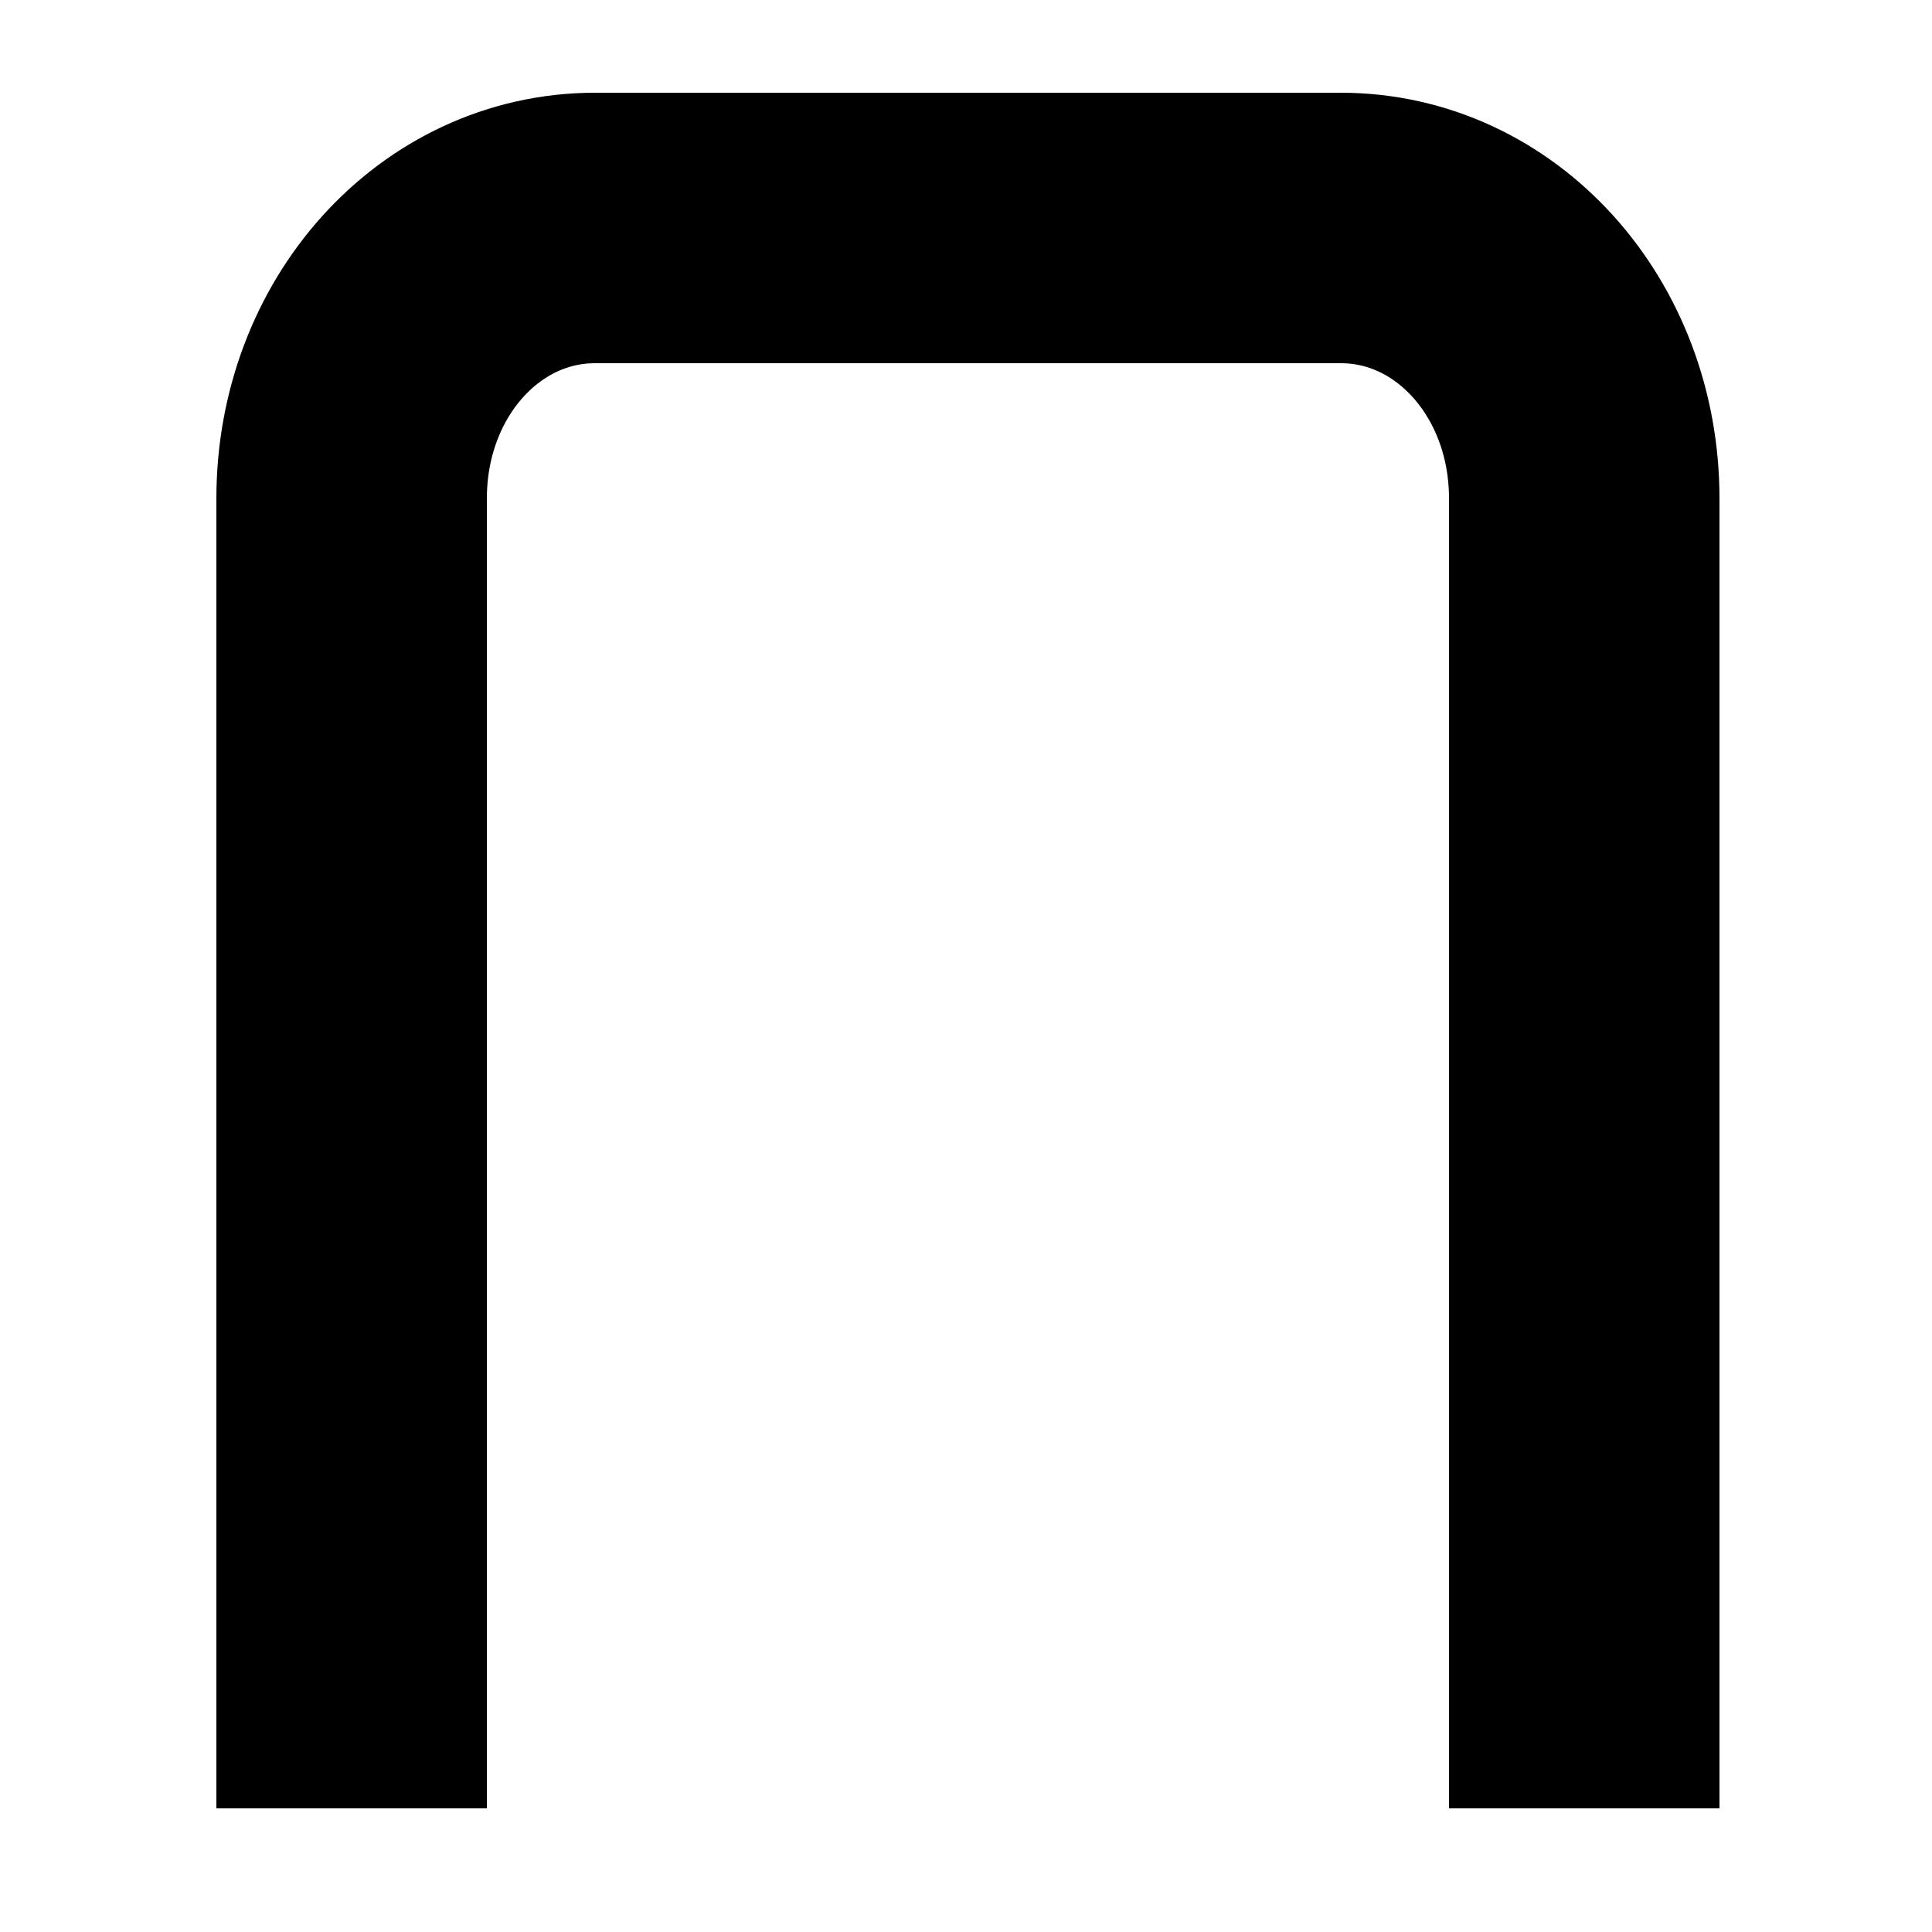
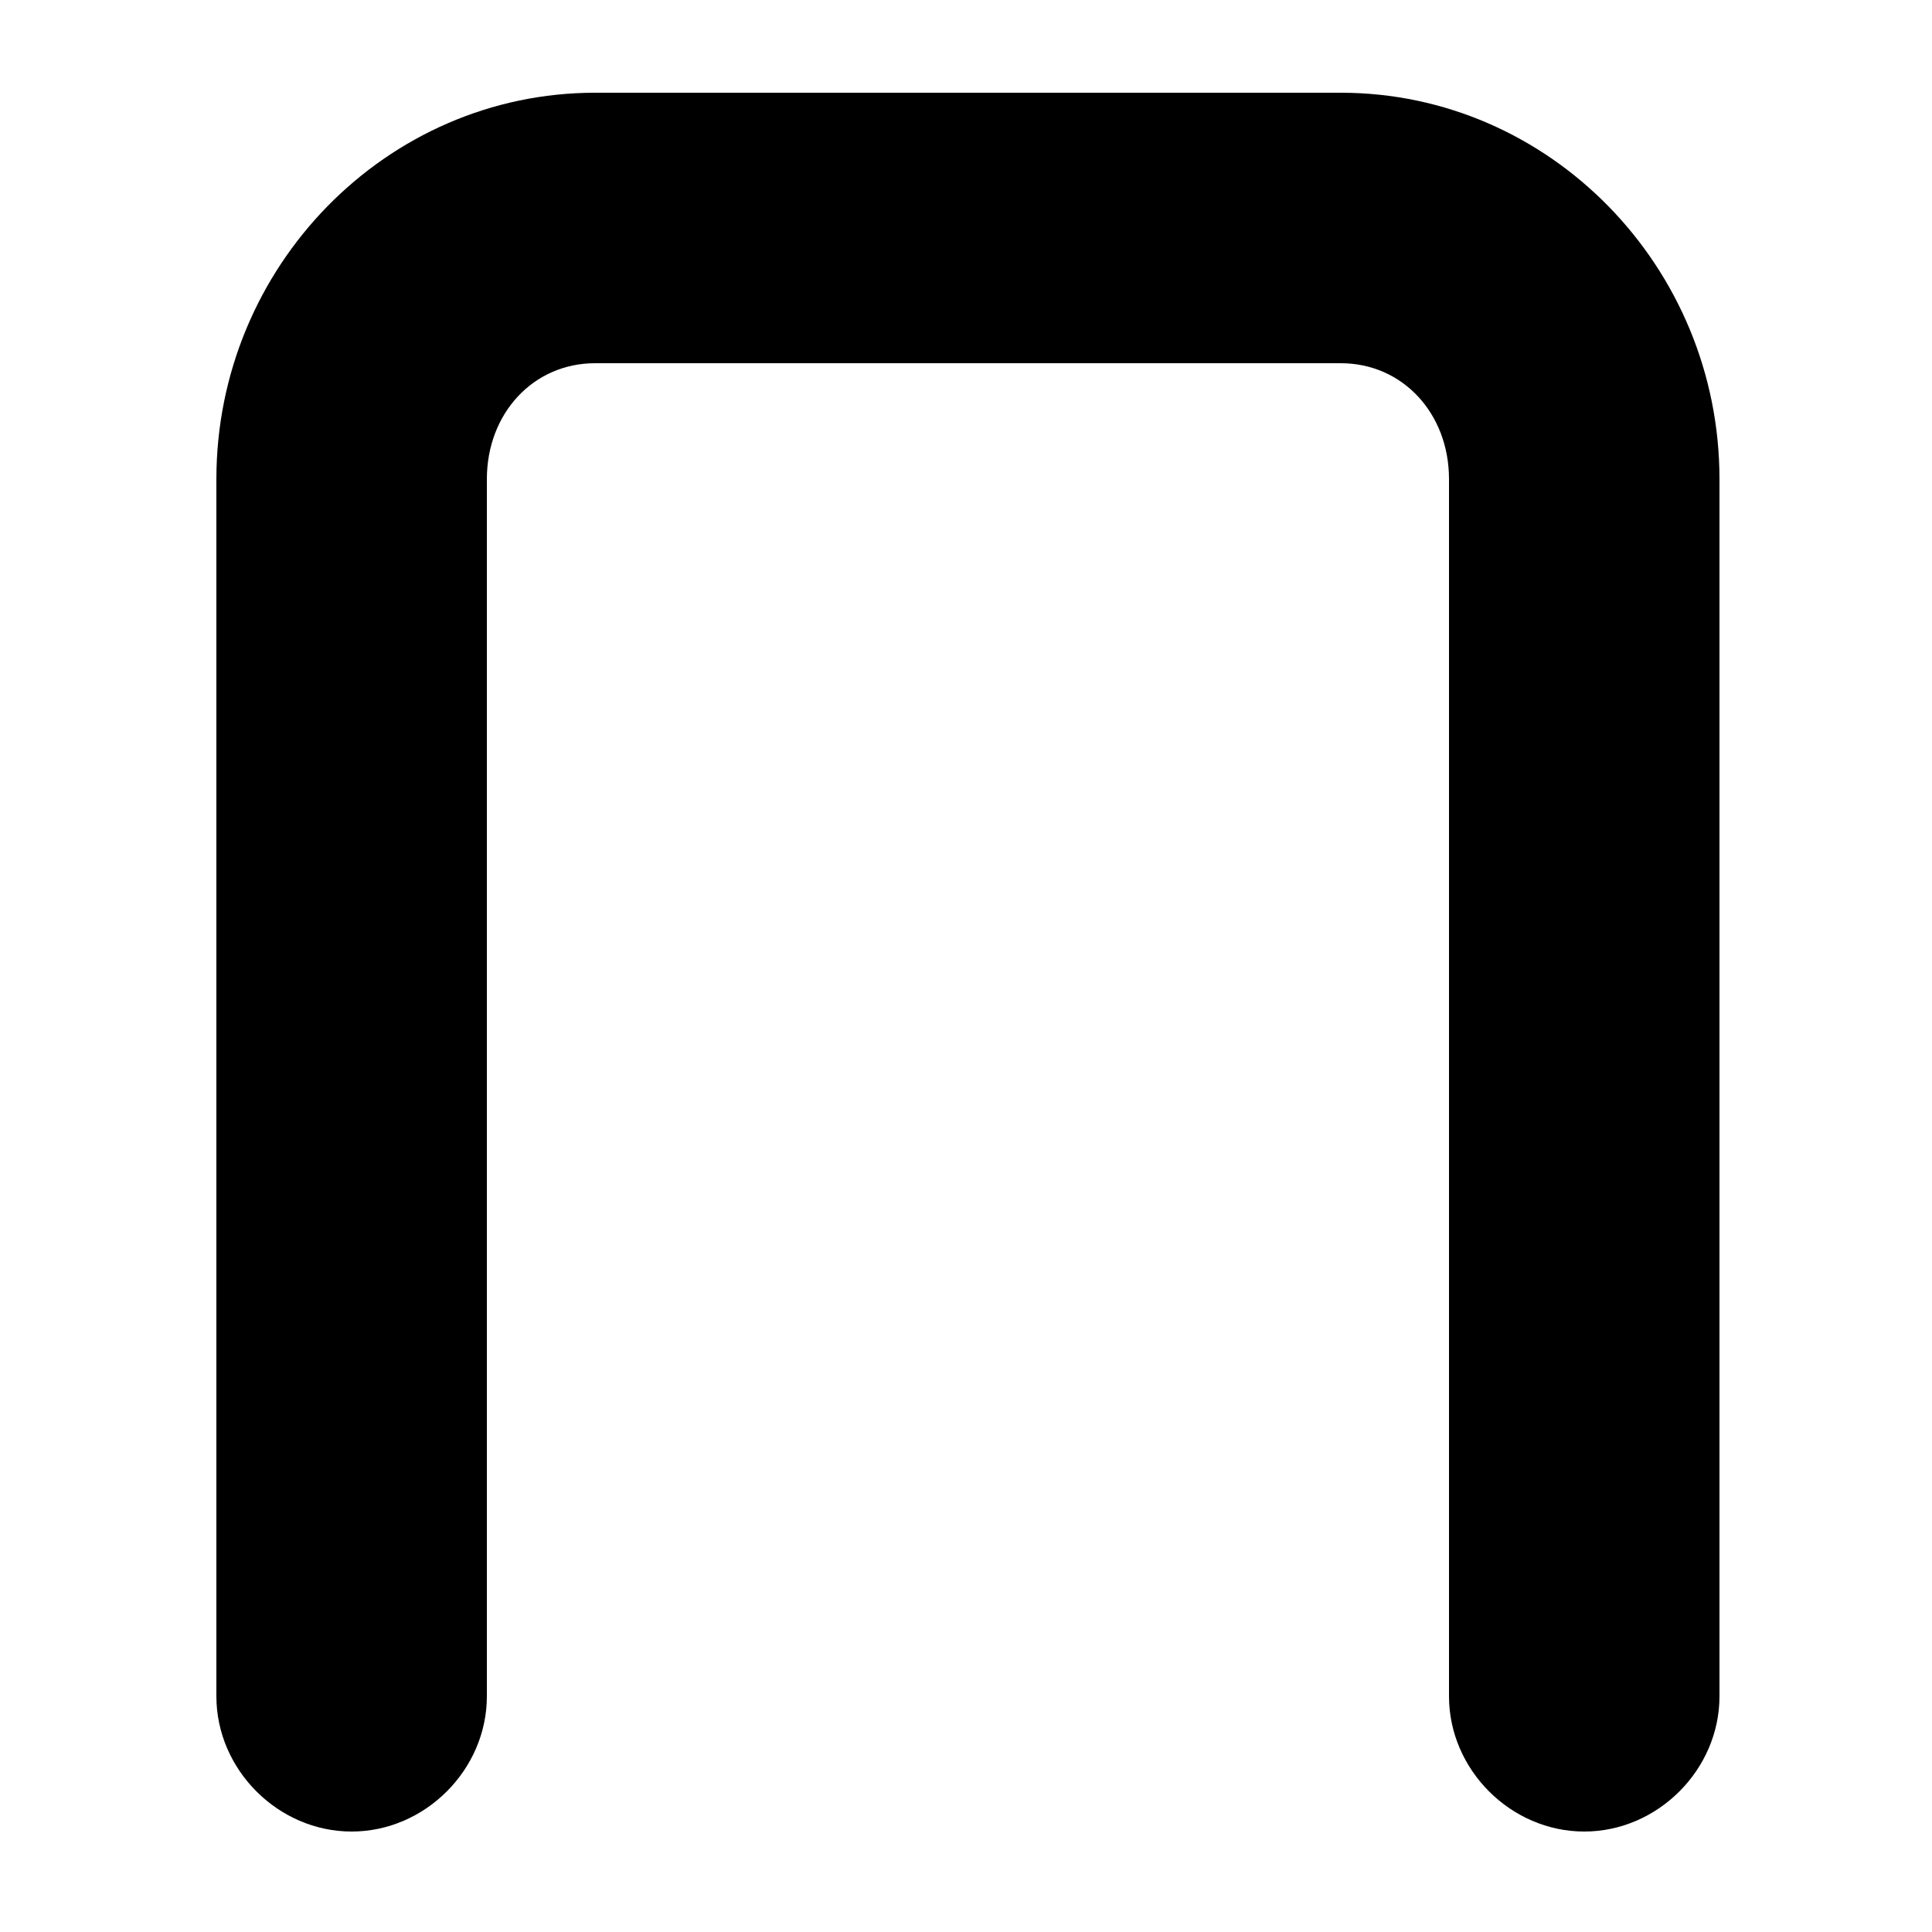
<svg xmlns="http://www.w3.org/2000/svg" class="w-4 h-4" viewBox="0 0 50 50" style="enable-background:new 0 0 50 50;" xml:space="preserve">
-   <style type="text/css">
- 		.st0{fill:none;stroke:currentColor;stroke-width:7;stroke-miterlimit:10;}
- 	</style>
-   <path class="st0" d="M9.1,46.8V12.9c0-3.9,2.8-7,6.3-7h19.3c3.5,0,6.3,3.1,6.3,7v33.9" />
+   <g>
+     <path d="M41,47.4c-1.9,0-3.5-1.6-3.5-3.5V12.4c0-1.7-1.2-3-2.8-3H15.4c-1.6,0-2.8,1.3-2.8,3v31.5c0,1.9-1.6,3.5-3.5,3.5   s-3.5-1.6-3.5-3.5V12.4c0-5.5,4.4-10,9.8-10h19.3c5.4,0,9.8,4.5,9.8,10v31.5C44.5,45.8,42.9,47.4,41,47.4z" />
+   </g>
</svg>
